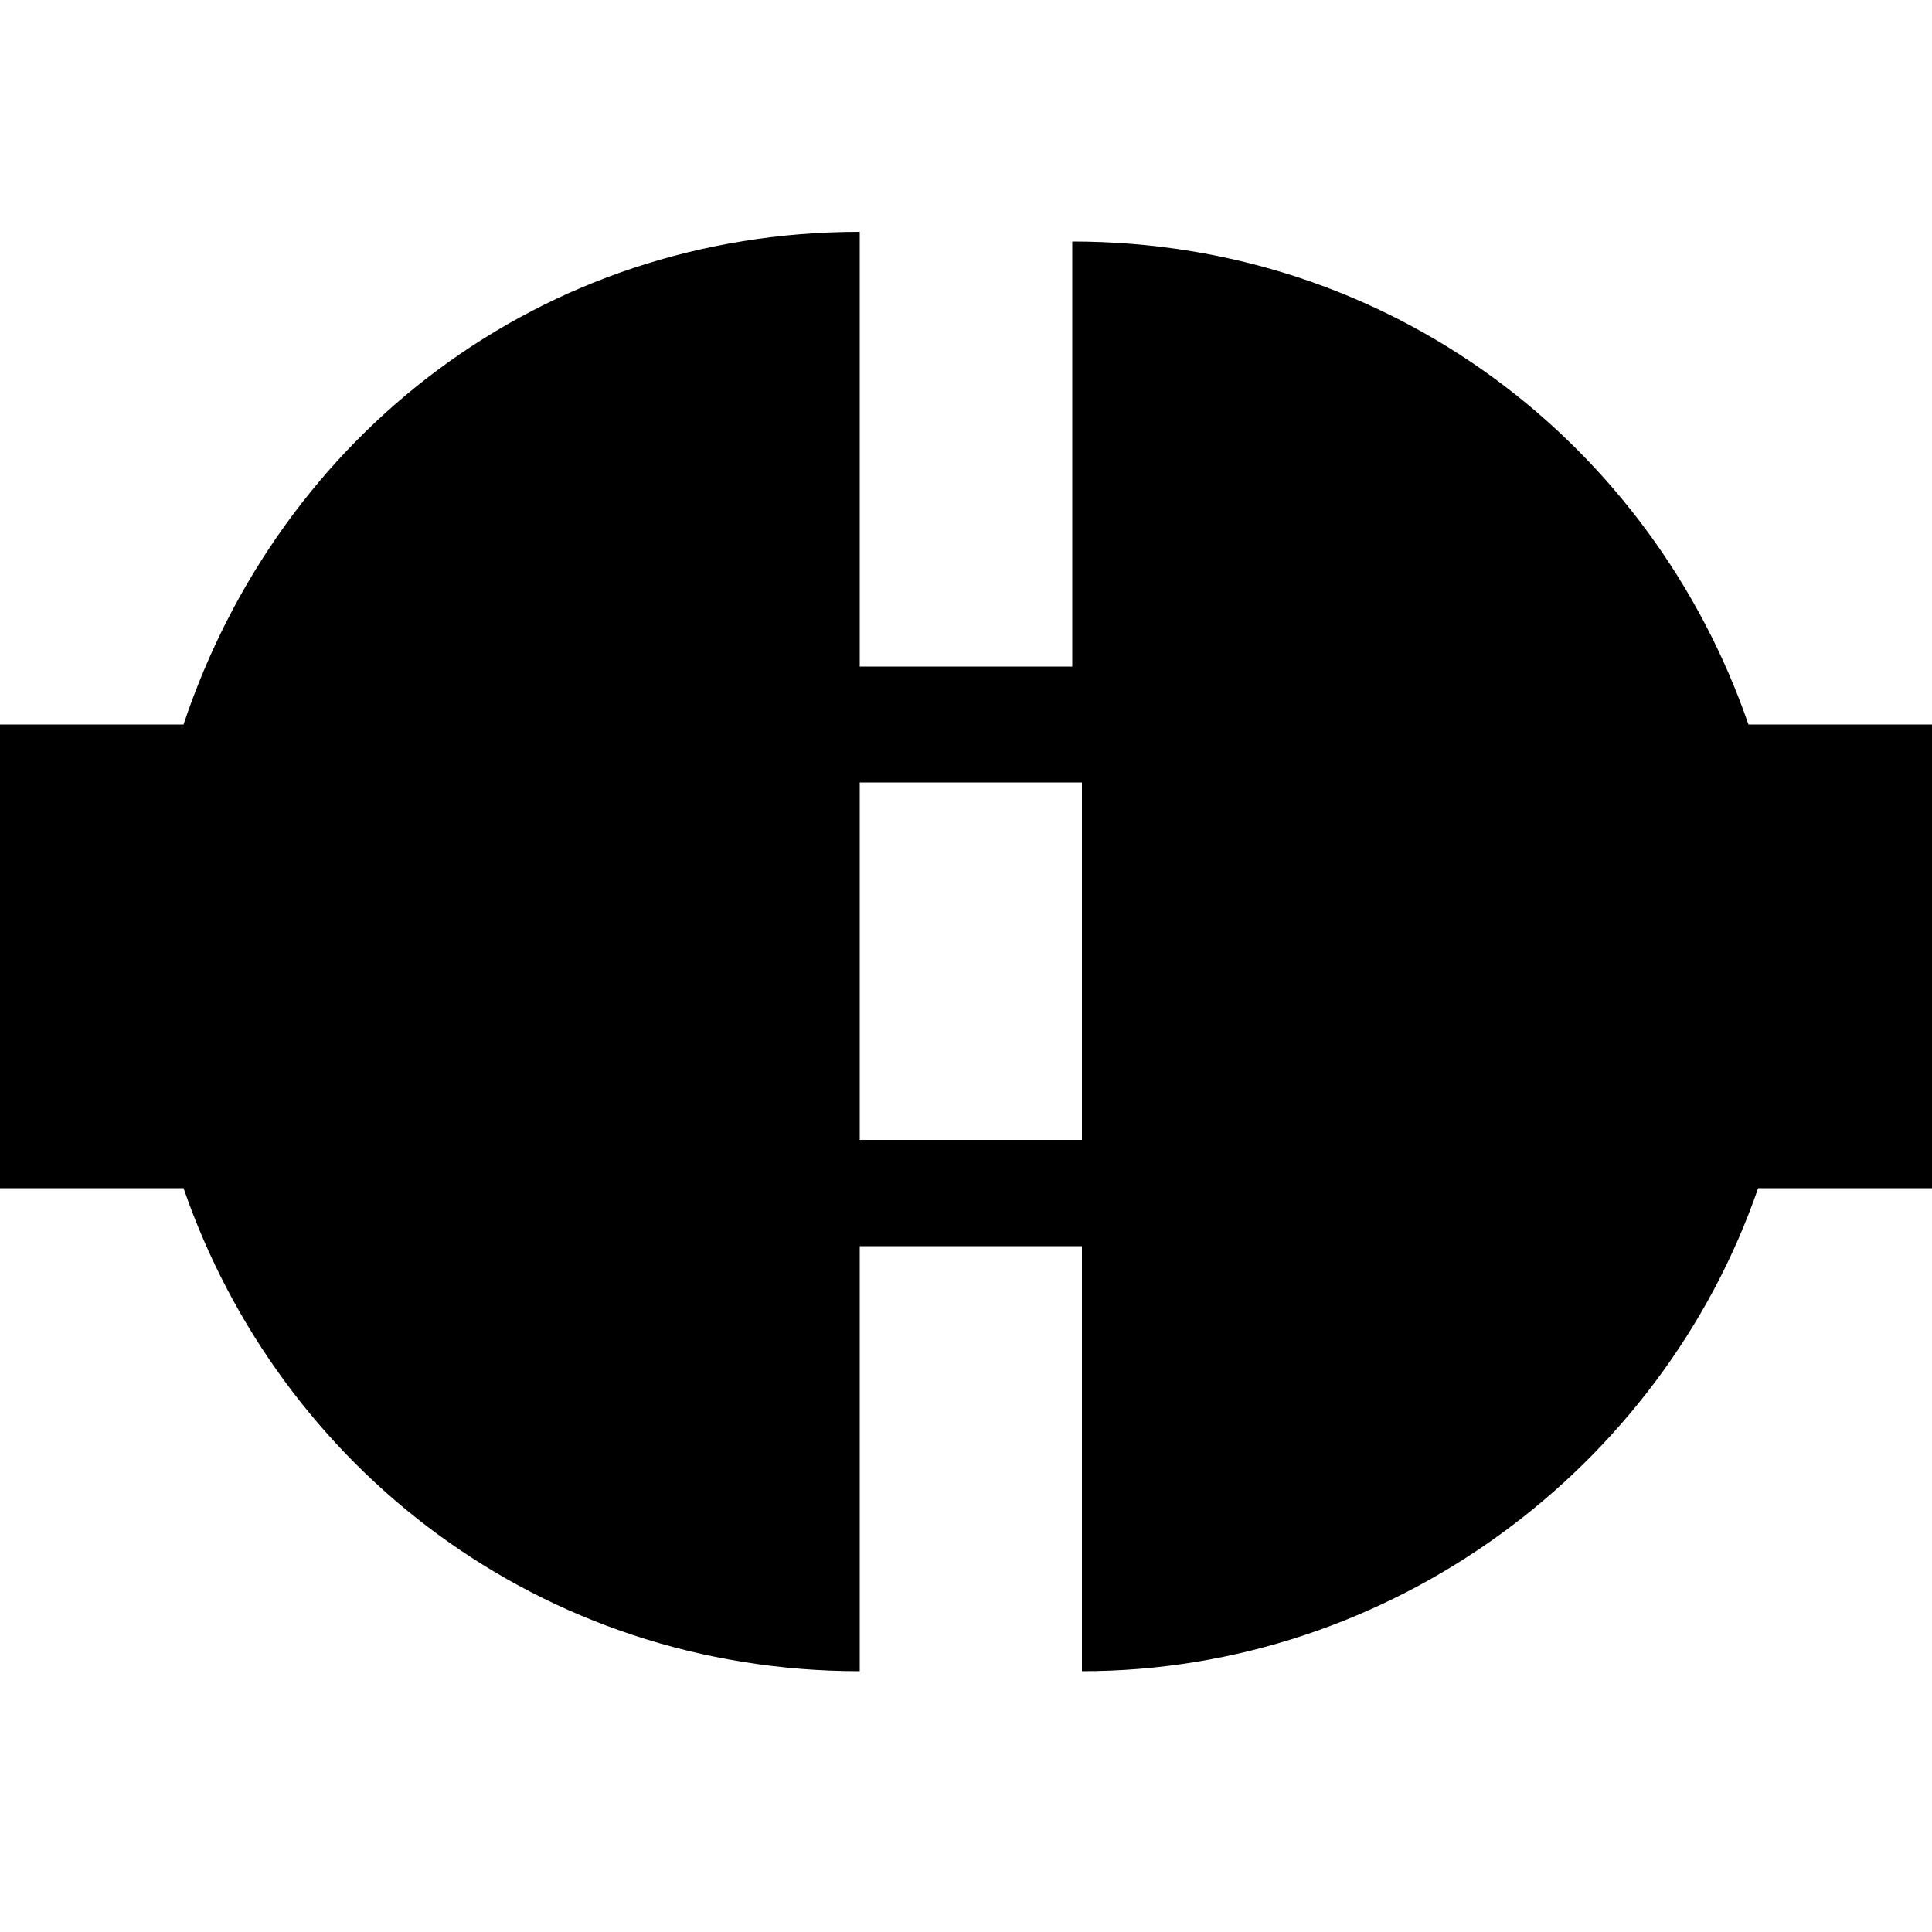
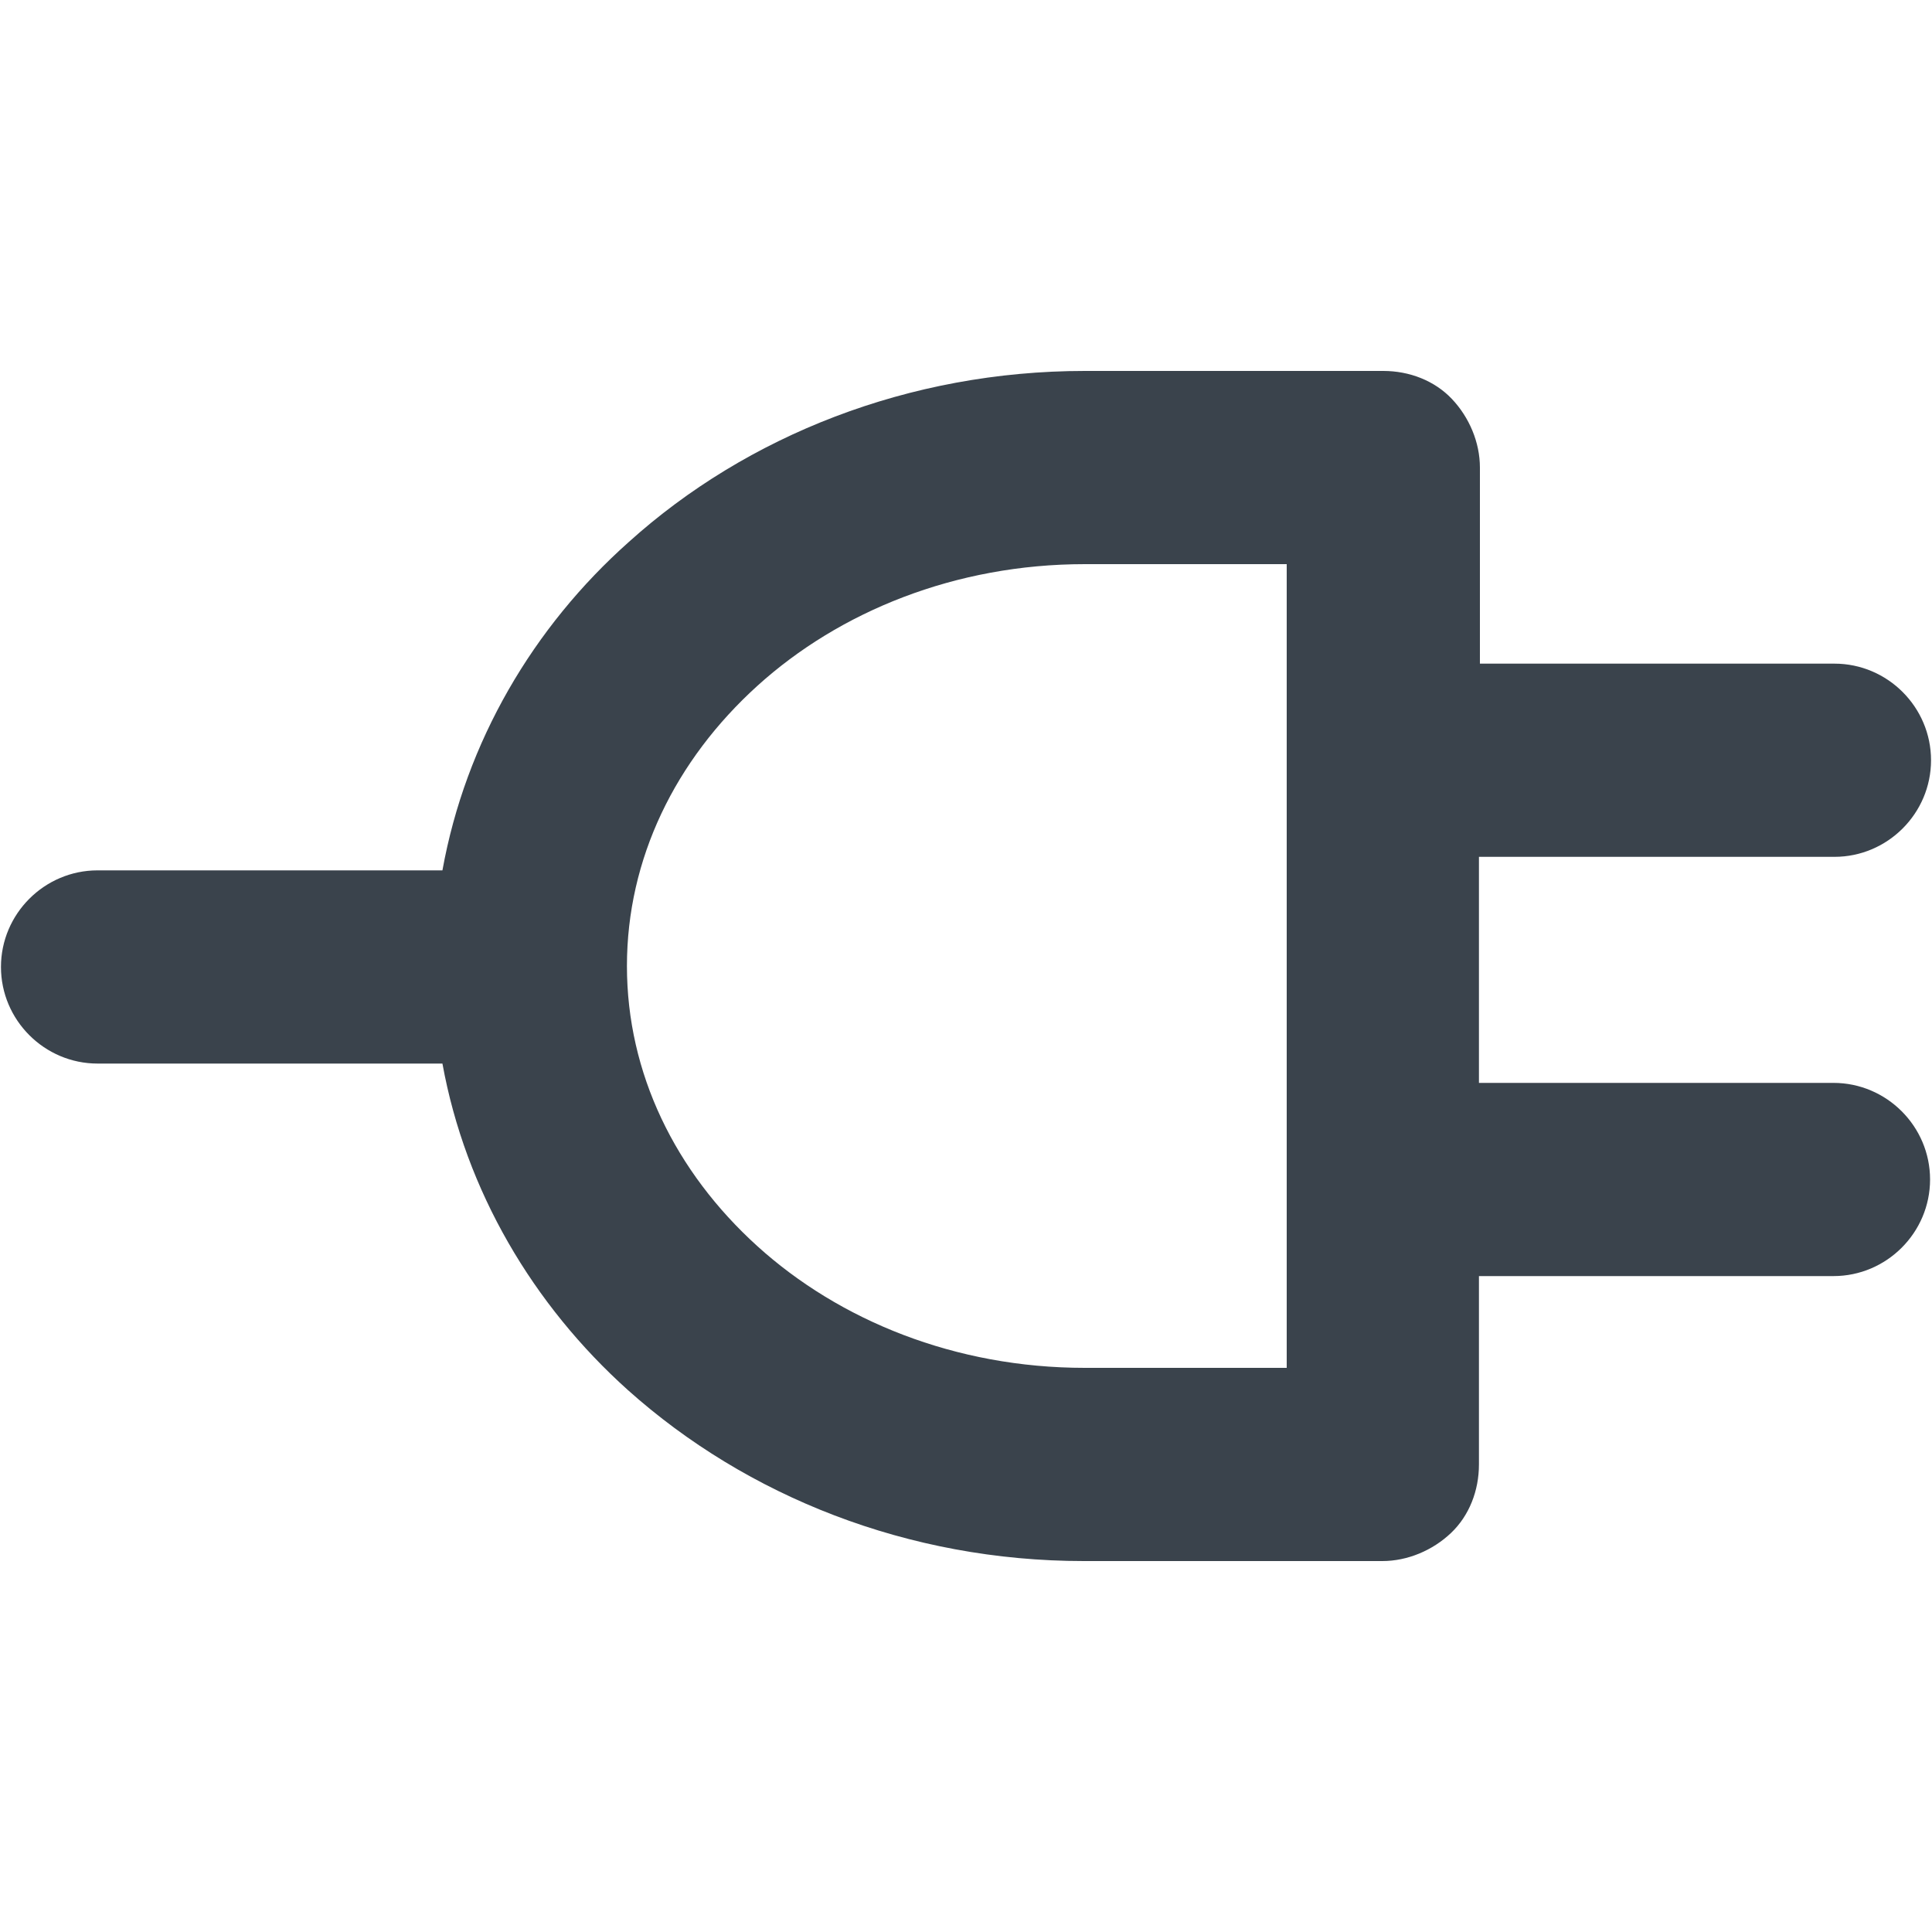
- <svg xmlns="http://www.w3.org/2000/svg" version="1.1" id="Calque_1" x="0px" y="0px" viewBox="0 0 20 20" style="enable-background:new 0 0 20 20;" xml:space="preserve">
-   <g id="Page-1">
-     <g id="pluged" transform="translate(0, 4)">
-       <path id="Shape" d="M1.9,3.5C1.9,3.5,1.9,3.5,1.9,3.5l-3.5,0c-0.6,0-1.1,0.5-1.1,1.1v2.6    c0,0.6,0.5,1.1,1.1,1.1h3.5c0,0,0,0,0,0c1,2.9,3.7,5,7,5V-1.6C5.6-1.6,2.9,0.5,1.9,3.5L1.9,3.5z" />
-       <path id="Shape_1_" d="M21.6,3.5h-3.5c0,0,0,0,0,0c-1-2.9-3.7-5-7-5v4.4H8.8c-0.3,0-0.6,0.3-0.6,0.6    c0,0.3,0.3,0.6,0.6,0.6h2.4v3.7H8.8C8.4,7.7,8.2,8,8.2,8.3s0.3,0.6,0.6,0.6h2.4v4.4c3.2,0,6-2.1,7-5c0,0,0,0,0,0h3.5    c0.6,0,1.1-0.5,1.1-1.1V4.6C22.8,4,22.3,3.5,21.6,3.5L21.6,3.5z" />
-     </g>
-   </g>
+ <svg xmlns="http://www.w3.org/2000/svg" version="1.1" id="Calque_1" x="0px" y="0px" viewBox="0 0 20 20" enable-background="new 0 0 20 20" xml:space="preserve">
+   <path fill="none" d="M13.32,5.84h-2.09c-1.33,0-2.53,0.49-3.39,1.26C6.98,7.87,6.49,8.89,6.48,10c0,1.11,0.5,2.13,1.35,2.9  c0.85,0.77,2.05,1.26,3.39,1.26h2.09V5.84z" />
+   <path fill="#3A434C" d="M18.99,8.87c0.55,0,1-0.45,1-1s-0.45-1-1-1h-3.67V4.84c0-0.26-0.11-0.52-0.29-0.71s-0.44-0.29-0.71-0.29  h-3.09c-1.82,0-3.5,0.67-4.72,1.77C5.52,6.49,4.82,7.68,4.58,9.01H1.01c-0.55,0-1,0.45-1,1s0.45,1,1,1h3.57  c0.24,1.32,0.94,2.5,1.92,3.38c1.23,1.1,2.9,1.77,4.72,1.77h3.09c0.26,0,0.52-0.11,0.71-0.29s0.29-0.44,0.29-0.71v-1.95h3.67  c0.55,0,1-0.45,1-1c0-0.55-0.45-1-1-1h-3.67V8.87H18.99z M7.84,12.9c-0.85-0.77-1.35-1.79-1.35-2.9c0-1.11,0.5-2.13,1.35-2.9  c0.85-0.77,2.05-1.26,3.39-1.26h2.09v8.32h-2.09C9.89,14.16,8.69,13.67,7.84,12.9z" />
</svg>
